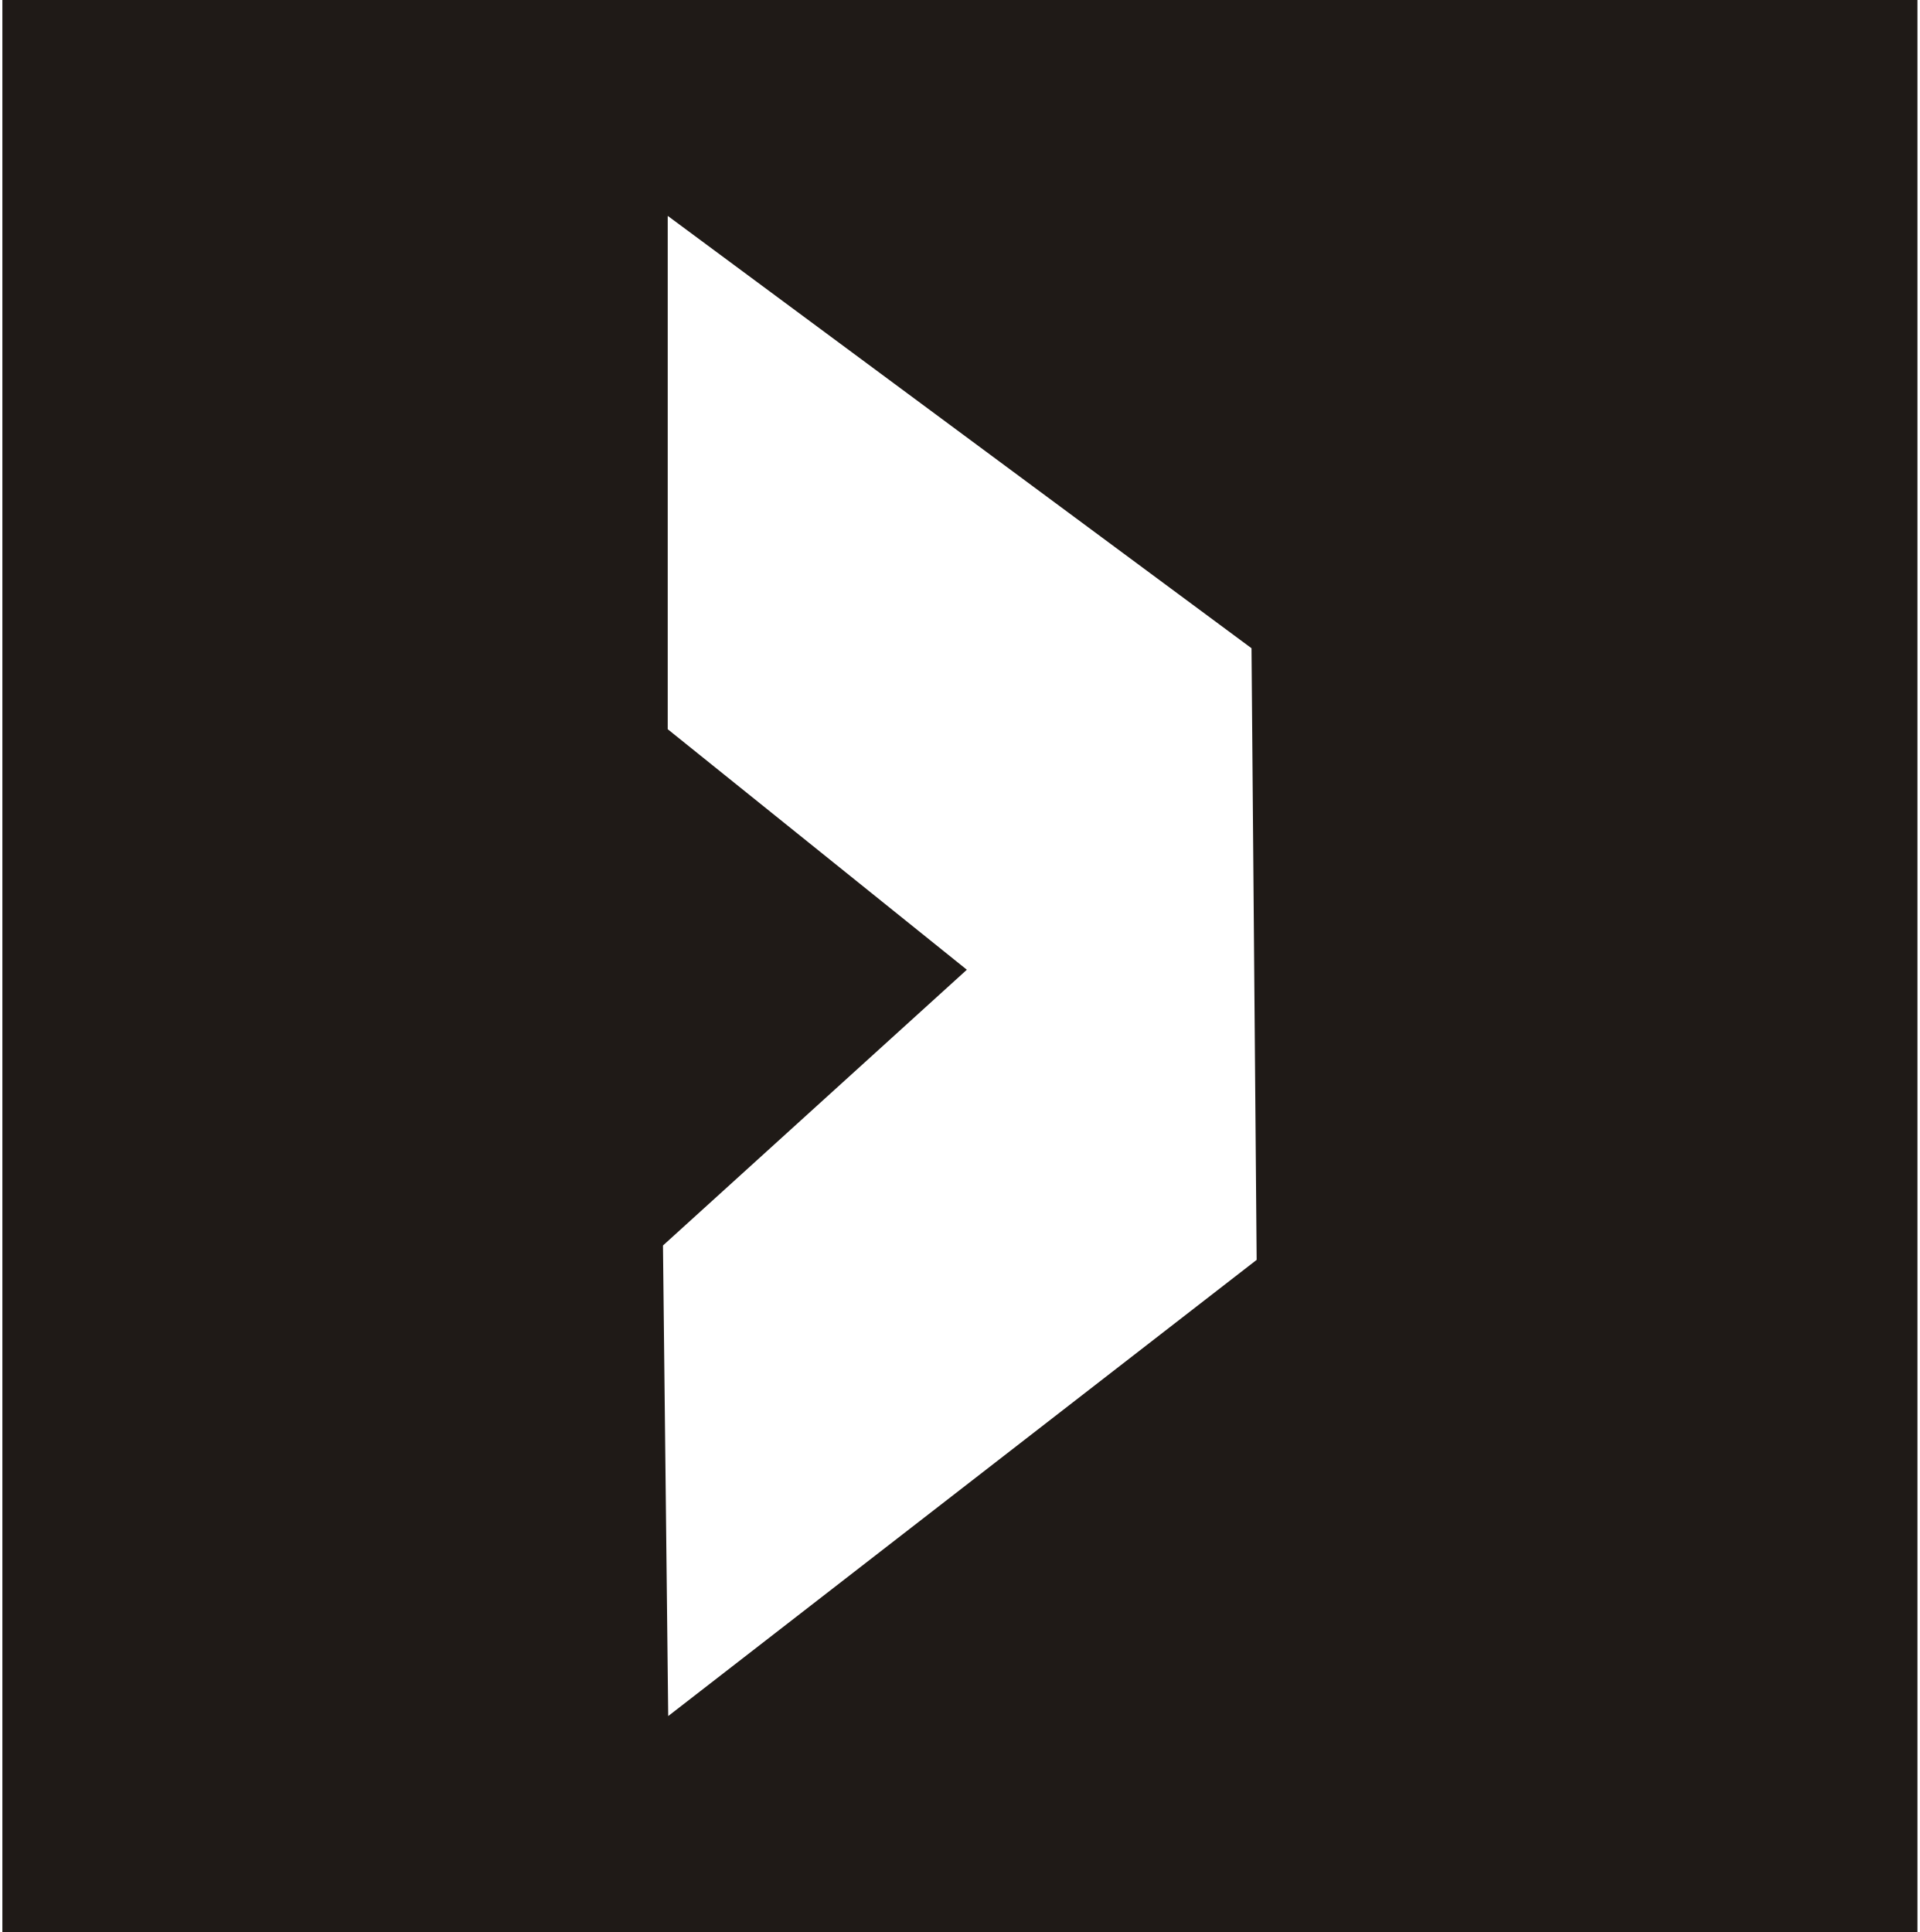
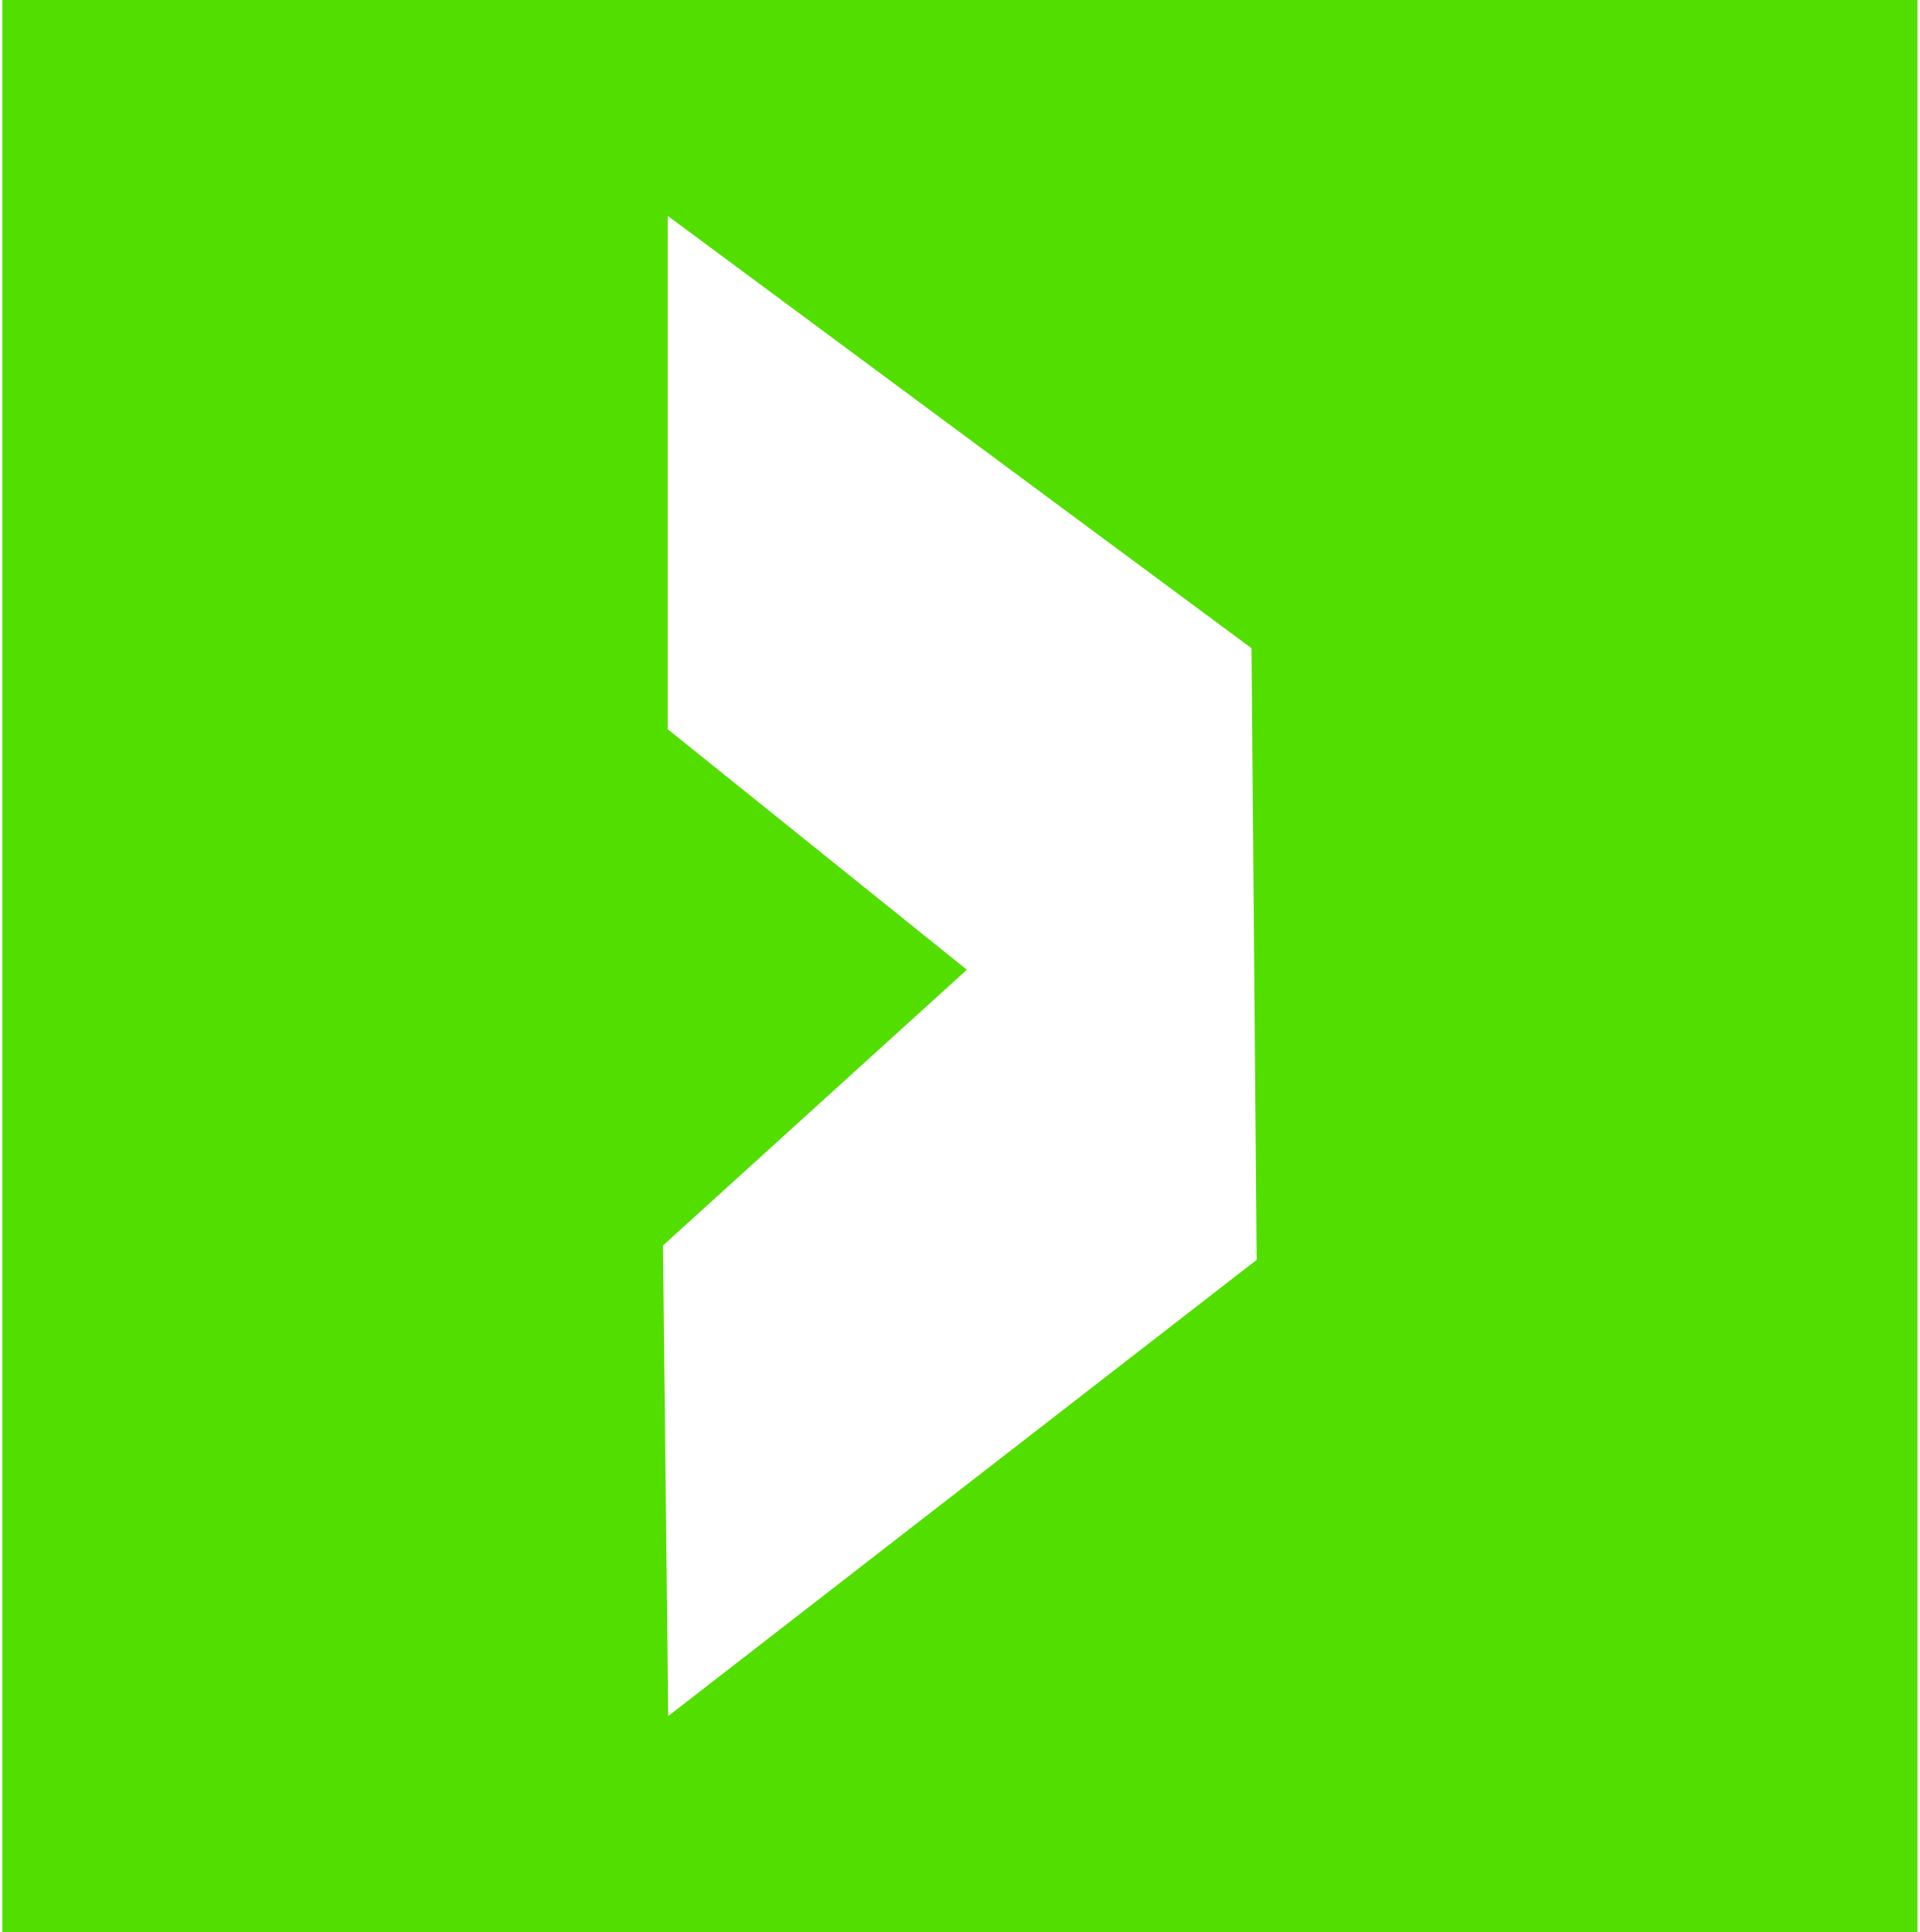
<svg xmlns="http://www.w3.org/2000/svg" xml:space="preserve" width="153px" height="154px" shape-rendering="geometricPrecision" text-rendering="geometricPrecision" image-rendering="optimizeQuality" fill-rule="evenodd" clip-rule="evenodd" viewBox="0 0 19.719 19.897">
  <g id="Layer_x0020_1">
-     <path fill="#1F1A17" d="M0 0l19.719 0 0 19.897 -19.719 0 0 -19.897zm6.852 2.224l6.01 4.452 0.053 6.299 -6.059 4.698 -0.054 -4.846 3.129 -2.84 -3.08 -2.477 0 -5.285z" />
+     <path fill="#52df00" d="M0 0l19.719 0 0 19.897 -19.719 0 0 -19.897zm6.852 2.224l6.01 4.452 0.053 6.299 -6.059 4.698 -0.054 -4.846 3.129 -2.84 -3.08 -2.477 0 -5.285z" />
  </g>
</svg>
